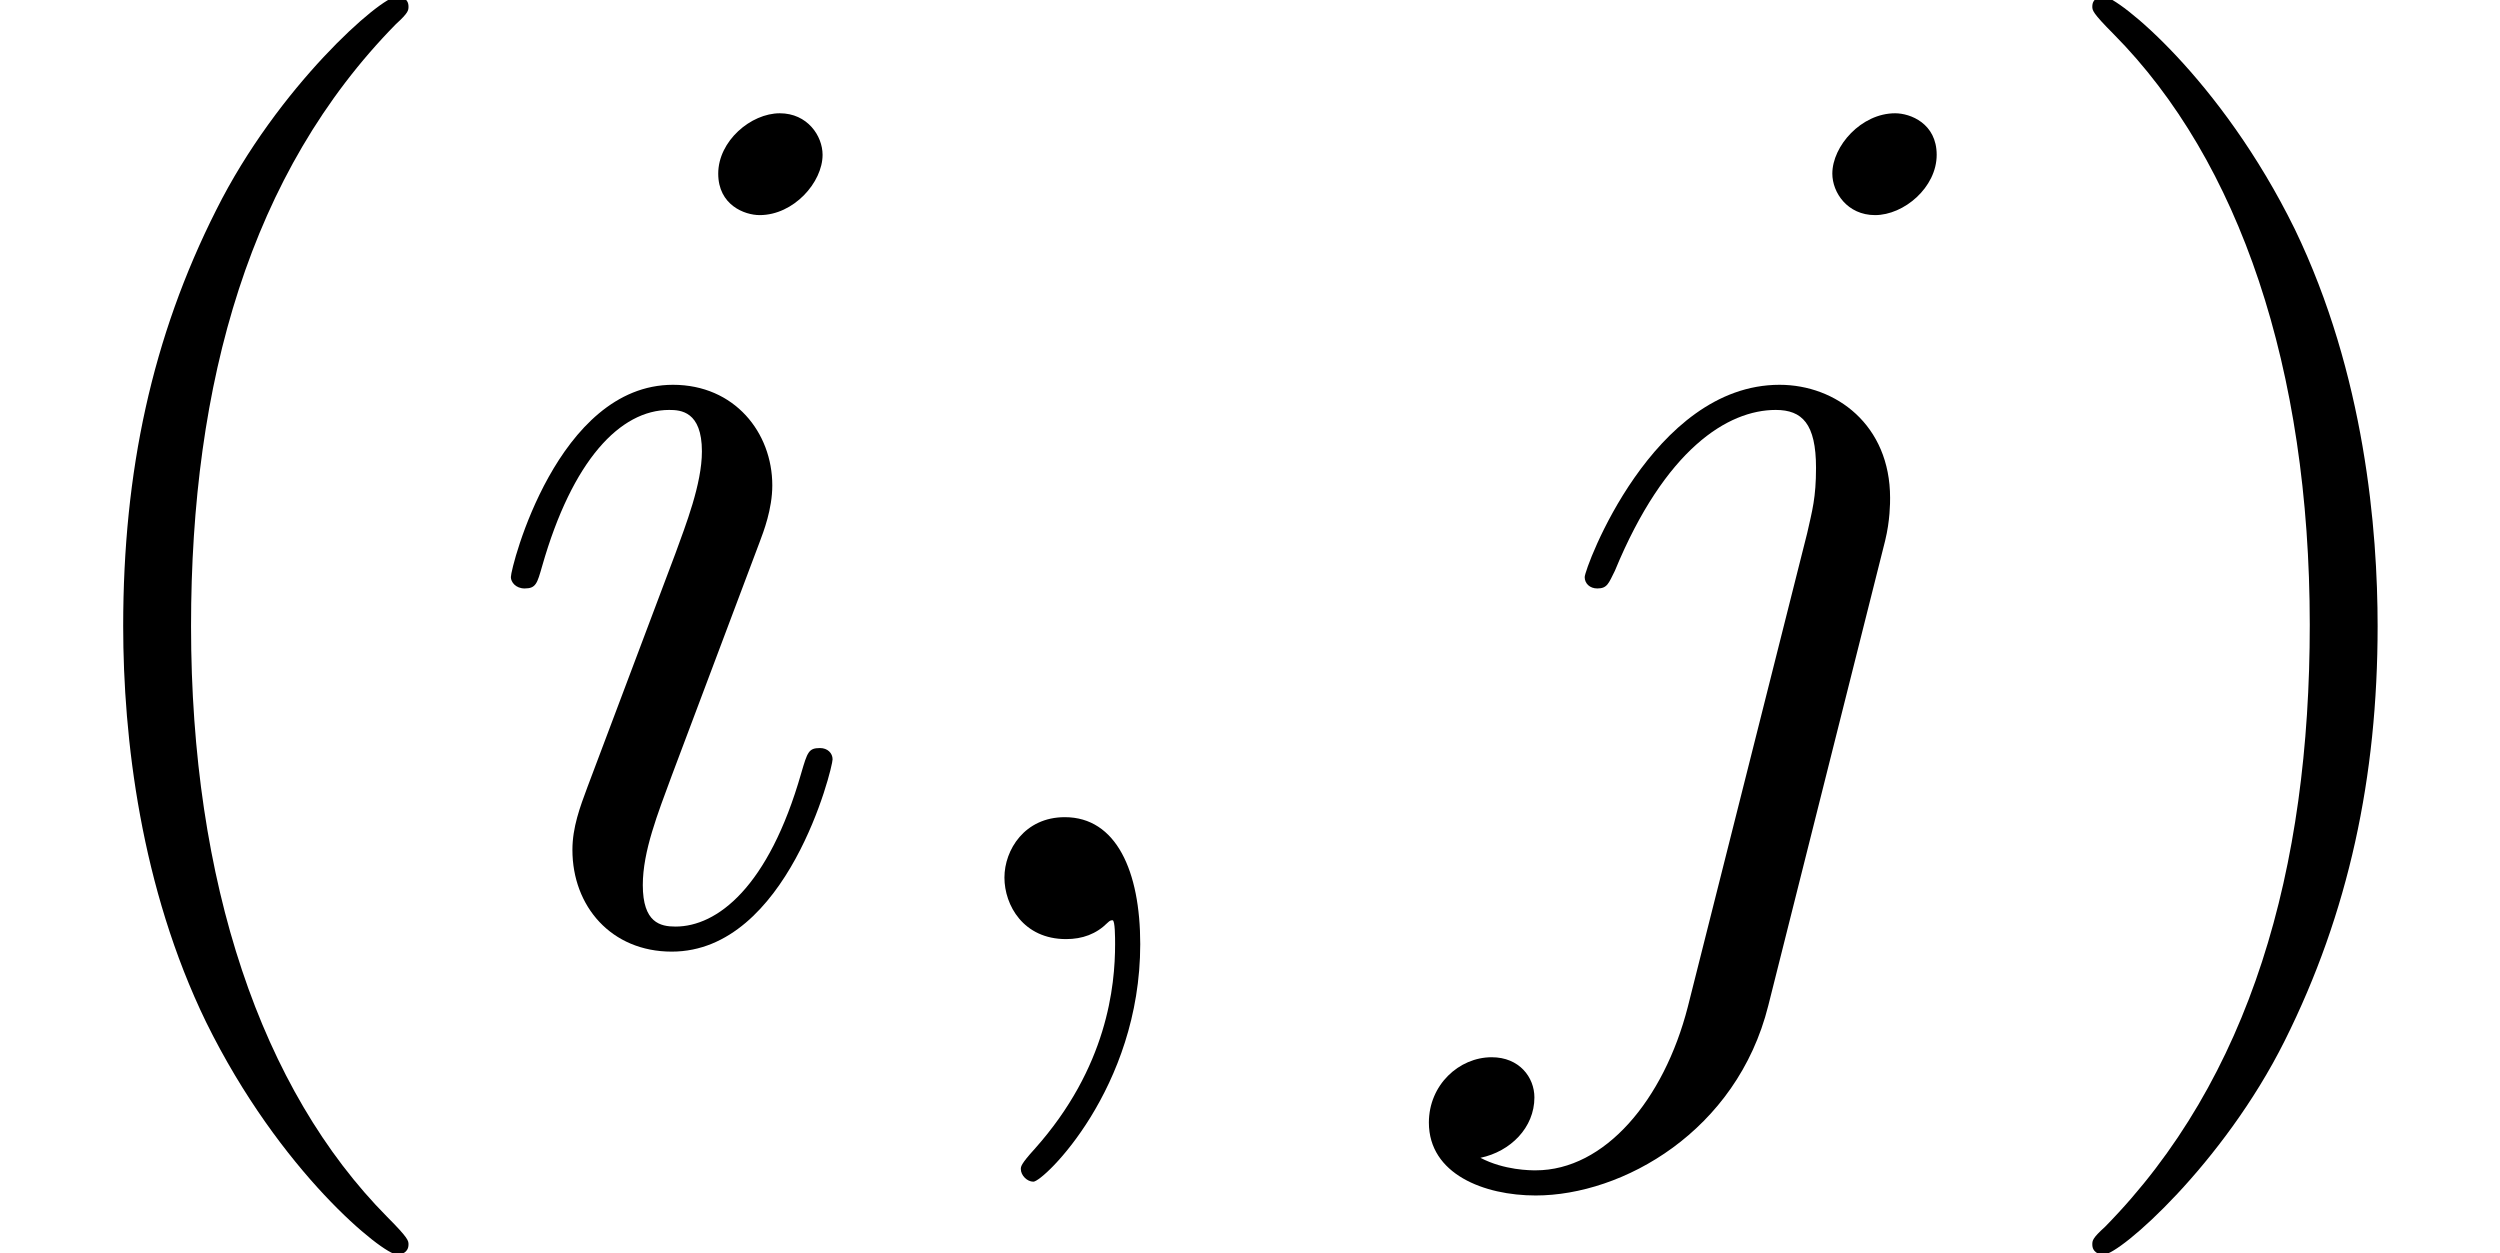
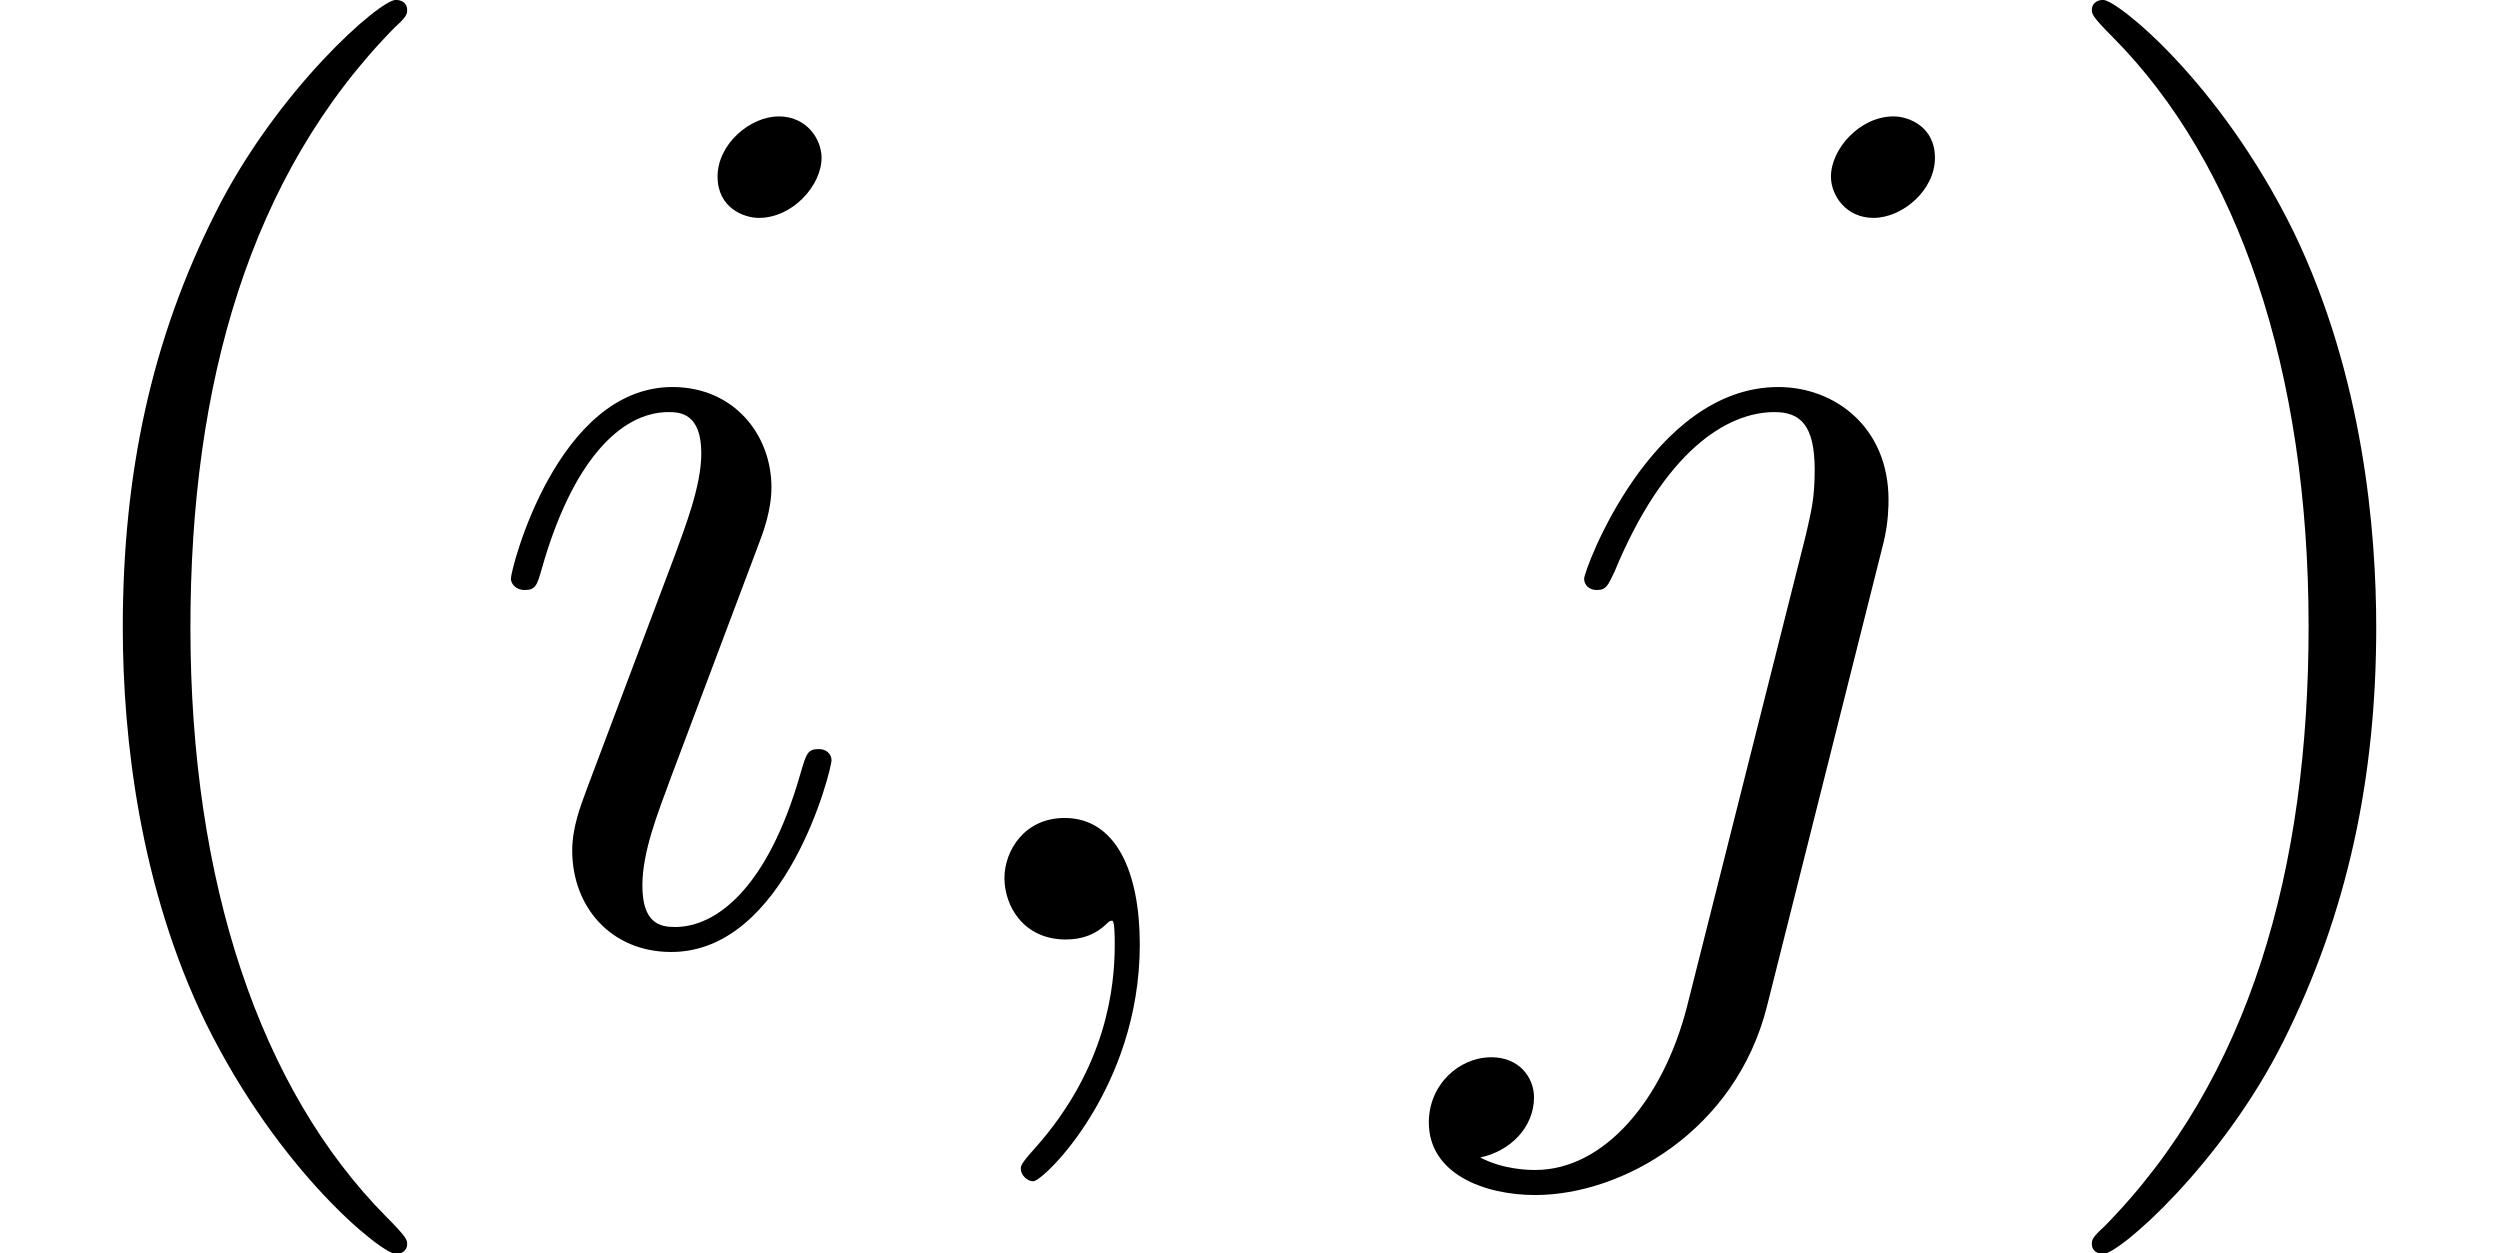
- <svg xmlns="http://www.w3.org/2000/svg" xmlns:xlink="http://www.w3.org/1999/xlink" height="13.896pt" version="1.1" viewBox="56.413 55.332 27.742 13.896" width="27.742pt">
+ <svg xmlns="http://www.w3.org/2000/svg" xmlns:xlink="http://www.w3.org/1999/xlink" version="1.1" width="27.834pt" height="13.948pt" viewBox="56.413 55.293 27.834 13.948">
  <defs>
-     <path d="M2.72 0.056C2.72 -0.753 2.455 -1.353 1.883 -1.353C1.437 -1.353 1.213 -0.99 1.213 -0.683S1.423 0 1.897 0C2.078 0 2.232 -0.056 2.357 -0.181C2.385 -0.209 2.399 -0.209 2.413 -0.209C2.441 -0.209 2.441 -0.014 2.441 0.056C2.441 0.516 2.357 1.423 1.548 2.329C1.395 2.497 1.395 2.525 1.395 2.552C1.395 2.622 1.465 2.692 1.534 2.692C1.646 2.692 2.72 1.66 2.72 0.056Z" id="g0-59" />
-     <path d="M3.947 -1.995C3.947 -2.064 3.891 -2.12 3.808 -2.12C3.682 -2.12 3.668 -2.078 3.599 -1.841C3.236 -0.572 2.664 -0.139 2.204 -0.139C2.036 -0.139 1.841 -0.181 1.841 -0.6C1.841 -0.976 2.008 -1.395 2.162 -1.813L3.138 -4.407C3.18 -4.519 3.278 -4.77 3.278 -5.035C3.278 -5.621 2.859 -6.151 2.176 -6.151C0.893 -6.151 0.377 -4.129 0.377 -4.017C0.377 -3.961 0.432 -3.891 0.53 -3.891C0.656 -3.891 0.669 -3.947 0.725 -4.142C1.06 -5.314 1.59 -5.872 2.134 -5.872C2.26 -5.872 2.497 -5.858 2.497 -5.412C2.497 -5.049 2.315 -4.589 2.204 -4.282L1.227 -1.688C1.144 -1.465 1.06 -1.241 1.06 -0.99C1.06 -0.363 1.492 0.139 2.162 0.139C3.445 0.139 3.947 -1.897 3.947 -1.995ZM3.836 -8.703C3.836 -8.913 3.668 -9.164 3.361 -9.164C3.041 -9.164 2.678 -8.857 2.678 -8.494C2.678 -8.145 2.971 -8.034 3.138 -8.034C3.515 -8.034 3.836 -8.397 3.836 -8.703Z" id="g0-105" />
-     <path d="M4.882 -4.421C4.937 -4.645 4.937 -4.84 4.937 -4.896C4.937 -5.705 4.338 -6.151 3.71 -6.151C2.301 -6.151 1.548 -4.115 1.548 -4.017C1.548 -3.947 1.604 -3.891 1.688 -3.891C1.799 -3.891 1.813 -3.947 1.883 -4.087C2.441 -5.44 3.138 -5.872 3.668 -5.872C3.961 -5.872 4.115 -5.719 4.115 -5.23C4.115 -4.896 4.073 -4.756 4.017 -4.505L2.692 0.753C2.427 1.785 1.771 2.566 1.004 2.566C0.948 2.566 0.656 2.566 0.391 2.427C0.725 2.357 0.99 2.092 0.99 1.757C0.99 1.534 0.823 1.311 0.516 1.311C0.153 1.311 -0.181 1.618 -0.181 2.036C-0.181 2.608 0.432 2.845 1.004 2.845C1.967 2.845 3.236 2.134 3.585 0.739L4.882 -4.421ZM5.454 -8.703C5.454 -9.052 5.161 -9.164 4.993 -9.164C4.617 -9.164 4.296 -8.801 4.296 -8.494C4.296 -8.285 4.463 -8.034 4.77 -8.034C5.091 -8.034 5.454 -8.341 5.454 -8.703Z" id="g0-106" />
-     <path d="M4.533 3.389C4.533 3.347 4.533 3.32 4.296 3.082C2.901 1.674 2.12 -0.628 2.12 -3.473C2.12 -6.179 2.776 -8.508 4.394 -10.154C4.533 -10.28 4.533 -10.307 4.533 -10.349C4.533 -10.433 4.463 -10.461 4.407 -10.461C4.226 -10.461 3.082 -9.457 2.399 -8.09C1.688 -6.681 1.367 -5.189 1.367 -3.473C1.367 -2.232 1.562 -0.572 2.287 0.921C3.11 2.594 4.254 3.501 4.407 3.501C4.463 3.501 4.533 3.473 4.533 3.389Z" id="g1-40" />
-     <path d="M3.933 -3.473C3.933 -4.533 3.794 -6.263 3.013 -7.88C2.19 -9.554 1.046 -10.461 0.893 -10.461C0.837 -10.461 0.767 -10.433 0.767 -10.349C0.767 -10.307 0.767 -10.28 1.004 -10.042C2.399 -8.634 3.18 -6.332 3.18 -3.487C3.18 -0.781 2.525 1.548 0.907 3.194C0.767 3.32 0.767 3.347 0.767 3.389C0.767 3.473 0.837 3.501 0.893 3.501C1.074 3.501 2.218 2.497 2.901 1.13C3.612 -0.293 3.933 -1.799 3.933 -3.473Z" id="g1-41" />
+     <path id="g0-59" d="M2.72 .056C2.72-.753 2.455-1.353 1.883-1.353C1.437-1.353 1.213-.99 1.213-.683S1.423 0 1.897 0C2.078 0 2.232-.056 2.357-.181C2.385-.209 2.399-.209 2.413-.209C2.441-.209 2.441-.014 2.441 .056C2.441 .516 2.357 1.423 1.548 2.329C1.395 2.497 1.395 2.525 1.395 2.552C1.395 2.622 1.465 2.692 1.534 2.692C1.646 2.692 2.72 1.66 2.72 .056Z" />
+     <path id="g0-105" d="M3.947-1.995C3.947-2.064 3.891-2.12 3.808-2.12C3.682-2.12 3.668-2.078 3.599-1.841C3.236-.572 2.664-.139 2.204-.139C2.036-.139 1.841-.181 1.841-.6C1.841-.976 2.008-1.395 2.162-1.813L3.138-4.407C3.18-4.519 3.278-4.77 3.278-5.035C3.278-5.621 2.859-6.151 2.176-6.151C.893-6.151 .377-4.129 .377-4.017C.377-3.961 .432-3.891 .53-3.891C.656-3.891 .669-3.947 .725-4.142C1.06-5.314 1.59-5.872 2.134-5.872C2.26-5.872 2.497-5.858 2.497-5.412C2.497-5.049 2.315-4.589 2.204-4.282L1.227-1.688C1.144-1.465 1.06-1.241 1.06-.99C1.06-.363 1.492 .139 2.162 .139C3.445 .139 3.947-1.897 3.947-1.995ZM3.836-8.703C3.836-8.913 3.668-9.164 3.361-9.164C3.041-9.164 2.678-8.857 2.678-8.494C2.678-8.145 2.971-8.034 3.138-8.034C3.515-8.034 3.836-8.397 3.836-8.703Z" />
+     <path id="g0-106" d="M4.882-4.421C4.937-4.645 4.937-4.84 4.937-4.896C4.937-5.705 4.338-6.151 3.71-6.151C2.301-6.151 1.548-4.115 1.548-4.017C1.548-3.947 1.604-3.891 1.688-3.891C1.799-3.891 1.813-3.947 1.883-4.087C2.441-5.44 3.138-5.872 3.668-5.872C3.961-5.872 4.115-5.719 4.115-5.23C4.115-4.896 4.073-4.756 4.017-4.505L2.692 .753C2.427 1.785 1.771 2.566 1.004 2.566C.948 2.566 .656 2.566 .391 2.427C.725 2.357 .99 2.092 .99 1.757C.99 1.534 .823 1.311 .516 1.311C.153 1.311-.181 1.618-.181 2.036C-.181 2.608 .432 2.845 1.004 2.845C1.967 2.845 3.236 2.134 3.585 .739L4.882-4.421ZM5.454-8.703C5.454-9.052 5.161-9.164 4.993-9.164C4.617-9.164 4.296-8.801 4.296-8.494C4.296-8.285 4.463-8.034 4.77-8.034C5.091-8.034 5.454-8.341 5.454-8.703Z" />
+     <path id="g1-40" d="M4.533 3.389C4.533 3.347 4.533 3.32 4.296 3.082C2.901 1.674 2.12-.628 2.12-3.473C2.12-6.179 2.776-8.508 4.394-10.154C4.533-10.279 4.533-10.307 4.533-10.349C4.533-10.433 4.463-10.461 4.407-10.461C4.226-10.461 3.082-9.457 2.399-8.09C1.688-6.681 1.367-5.189 1.367-3.473C1.367-2.232 1.562-.572 2.287 .921C3.11 2.594 4.254 3.501 4.407 3.501C4.463 3.501 4.533 3.473 4.533 3.389Z" />
+     <path id="g1-41" d="M3.933-3.473C3.933-4.533 3.794-6.263 3.013-7.88C2.19-9.554 1.046-10.461 .893-10.461C.837-10.461 .767-10.433 .767-10.349C.767-10.307 .767-10.279 1.004-10.042C2.399-8.634 3.18-6.332 3.18-3.487C3.18-.781 2.525 1.548 .907 3.194C.767 3.32 .767 3.347 .767 3.389C.767 3.473 .837 3.501 .893 3.501C1.074 3.501 2.218 2.497 2.901 1.13C3.612-.293 3.933-1.799 3.933-3.473Z" />
  </defs>
  <g id="page1">
-     <use x="56.413" xlink:href="#g1-40" y="65.753" />
-     <use x="61.705" xlink:href="#g0-105" y="65.753" />
-     <use x="66.346" xlink:href="#g0-59" y="65.753" />
-     <use x="72.45" xlink:href="#g0-106" y="65.753" />
-     <use x="78.864" xlink:href="#g1-41" y="65.753" />
+     <use x="56.413" y="65.753" xlink:href="#g1-40" />
+     <use x="61.724" y="65.753" xlink:href="#g0-105" />
+     <use x="66.383" y="65.753" xlink:href="#g0-59" />
+     <use x="72.502" y="65.753" xlink:href="#g0-106" />
+     <use x="78.936" y="65.753" xlink:href="#g1-41" />
  </g>
</svg>
